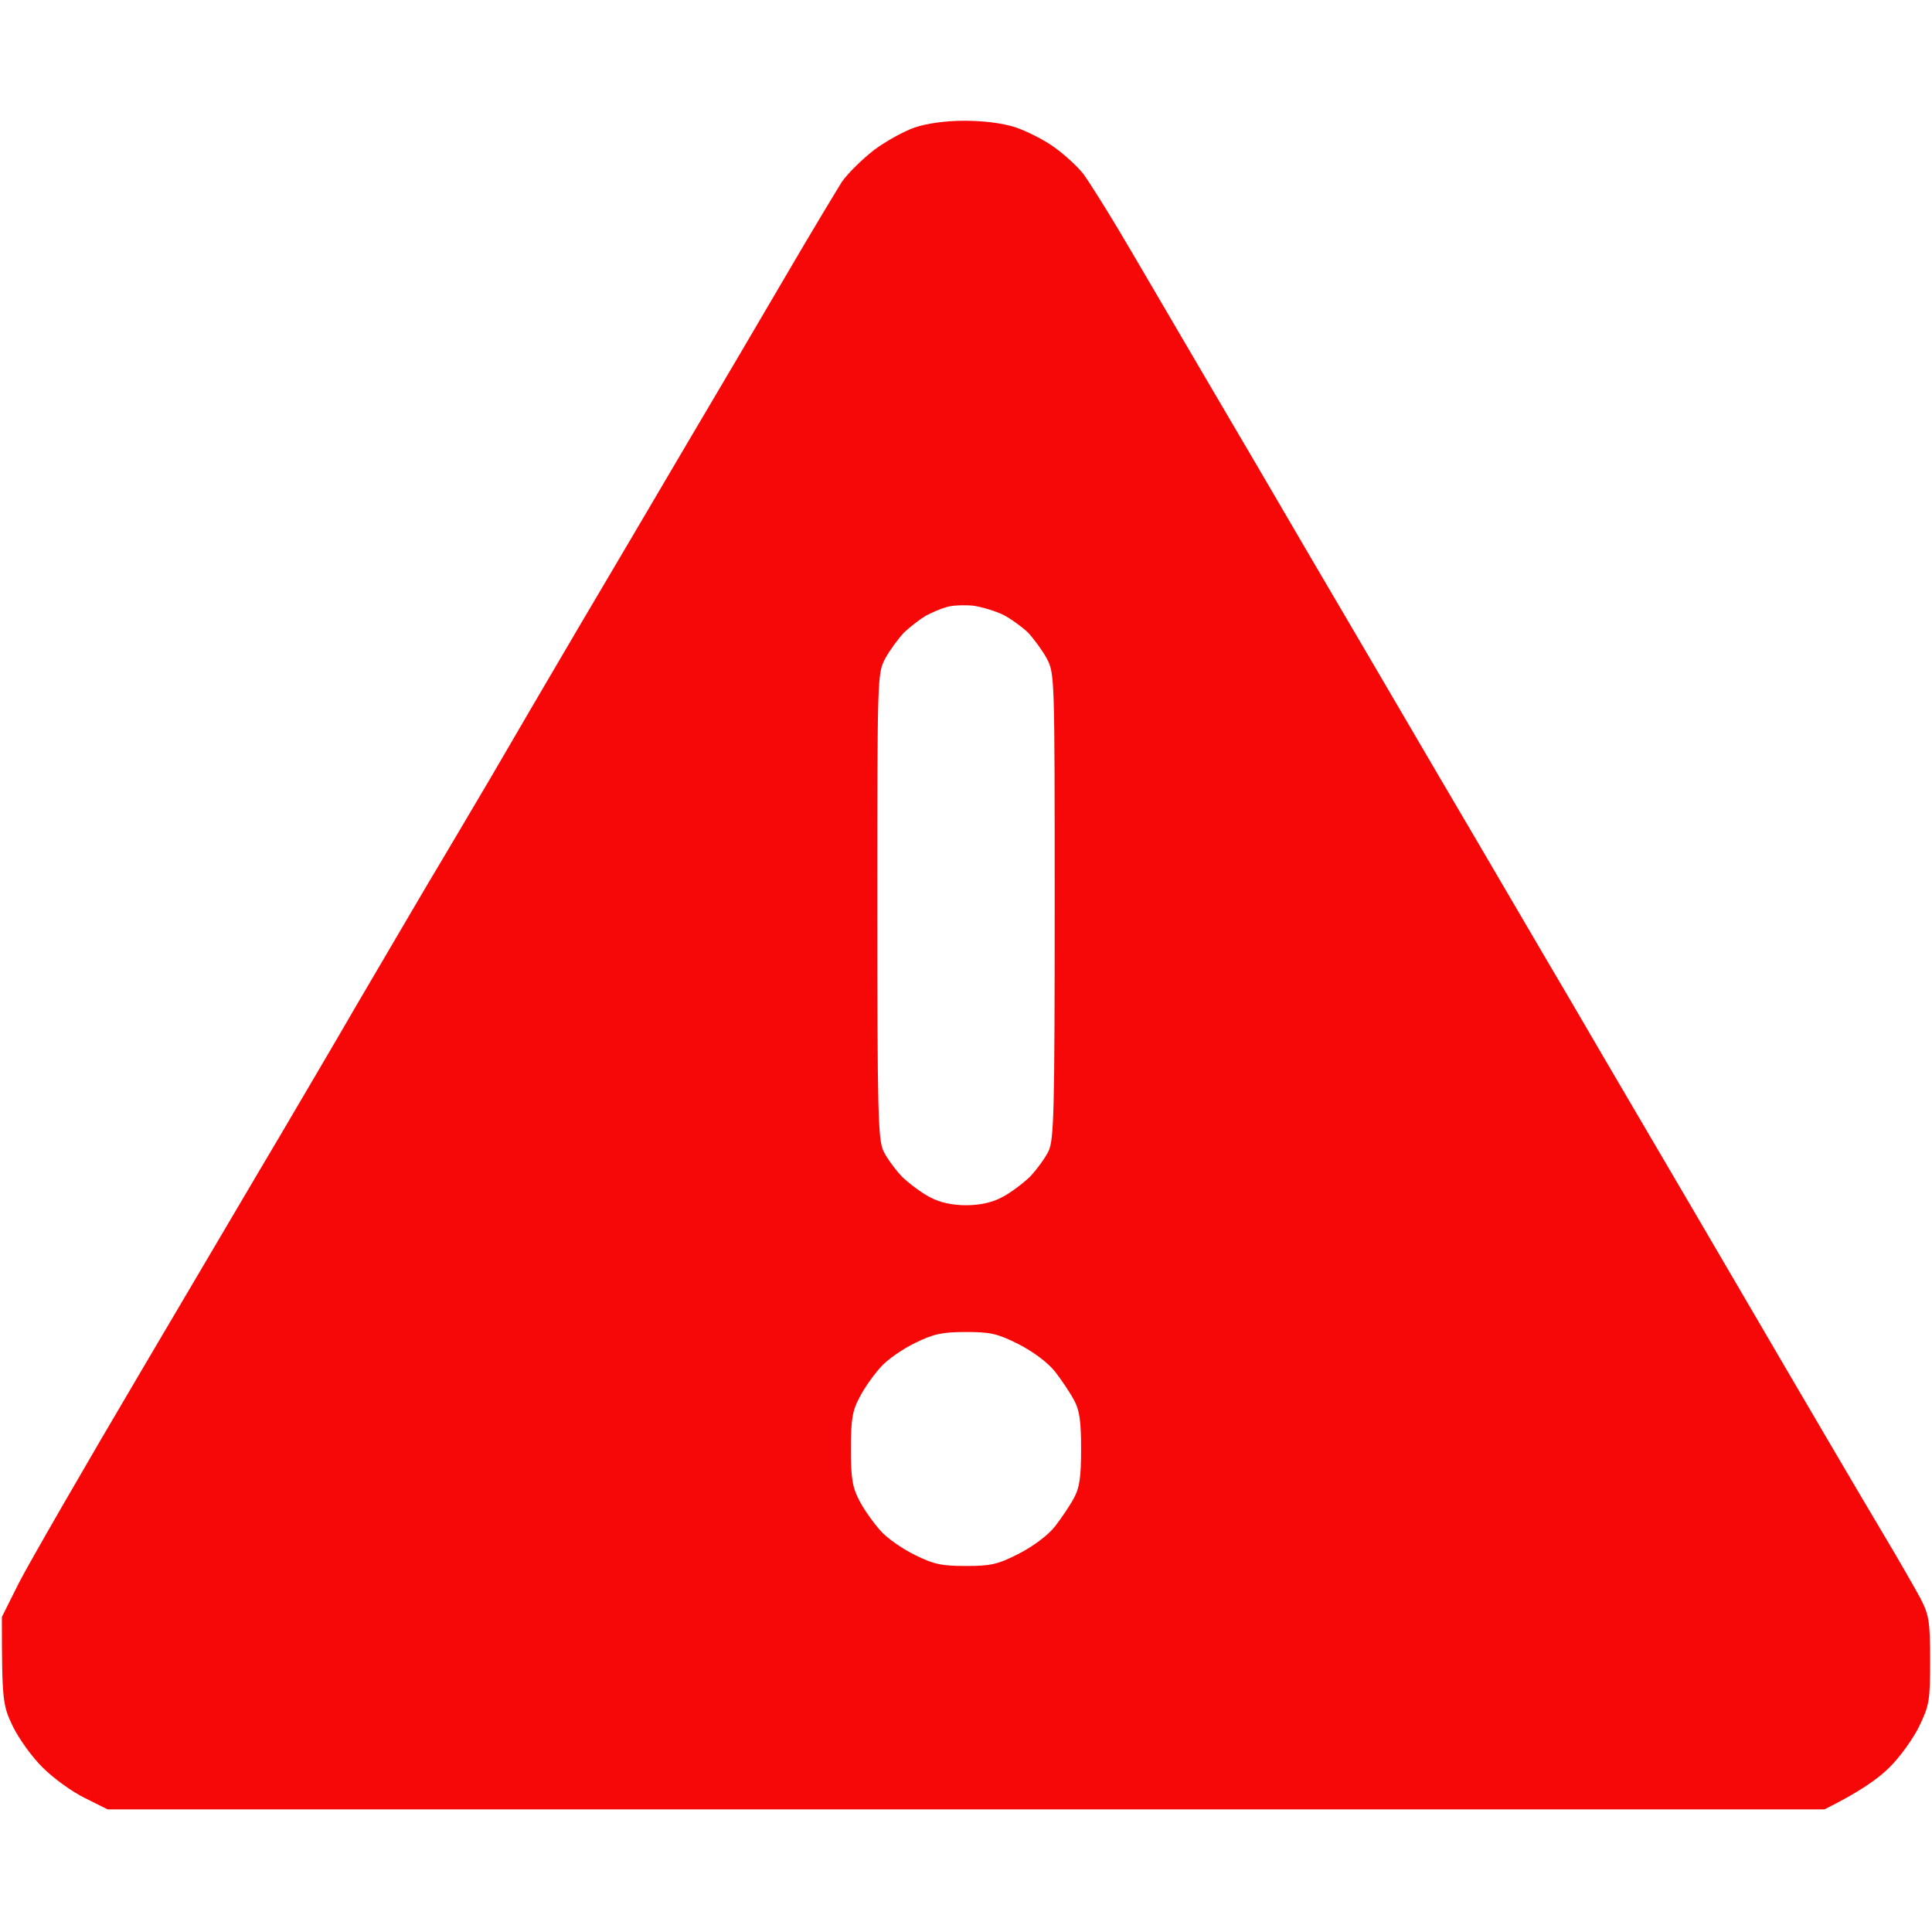
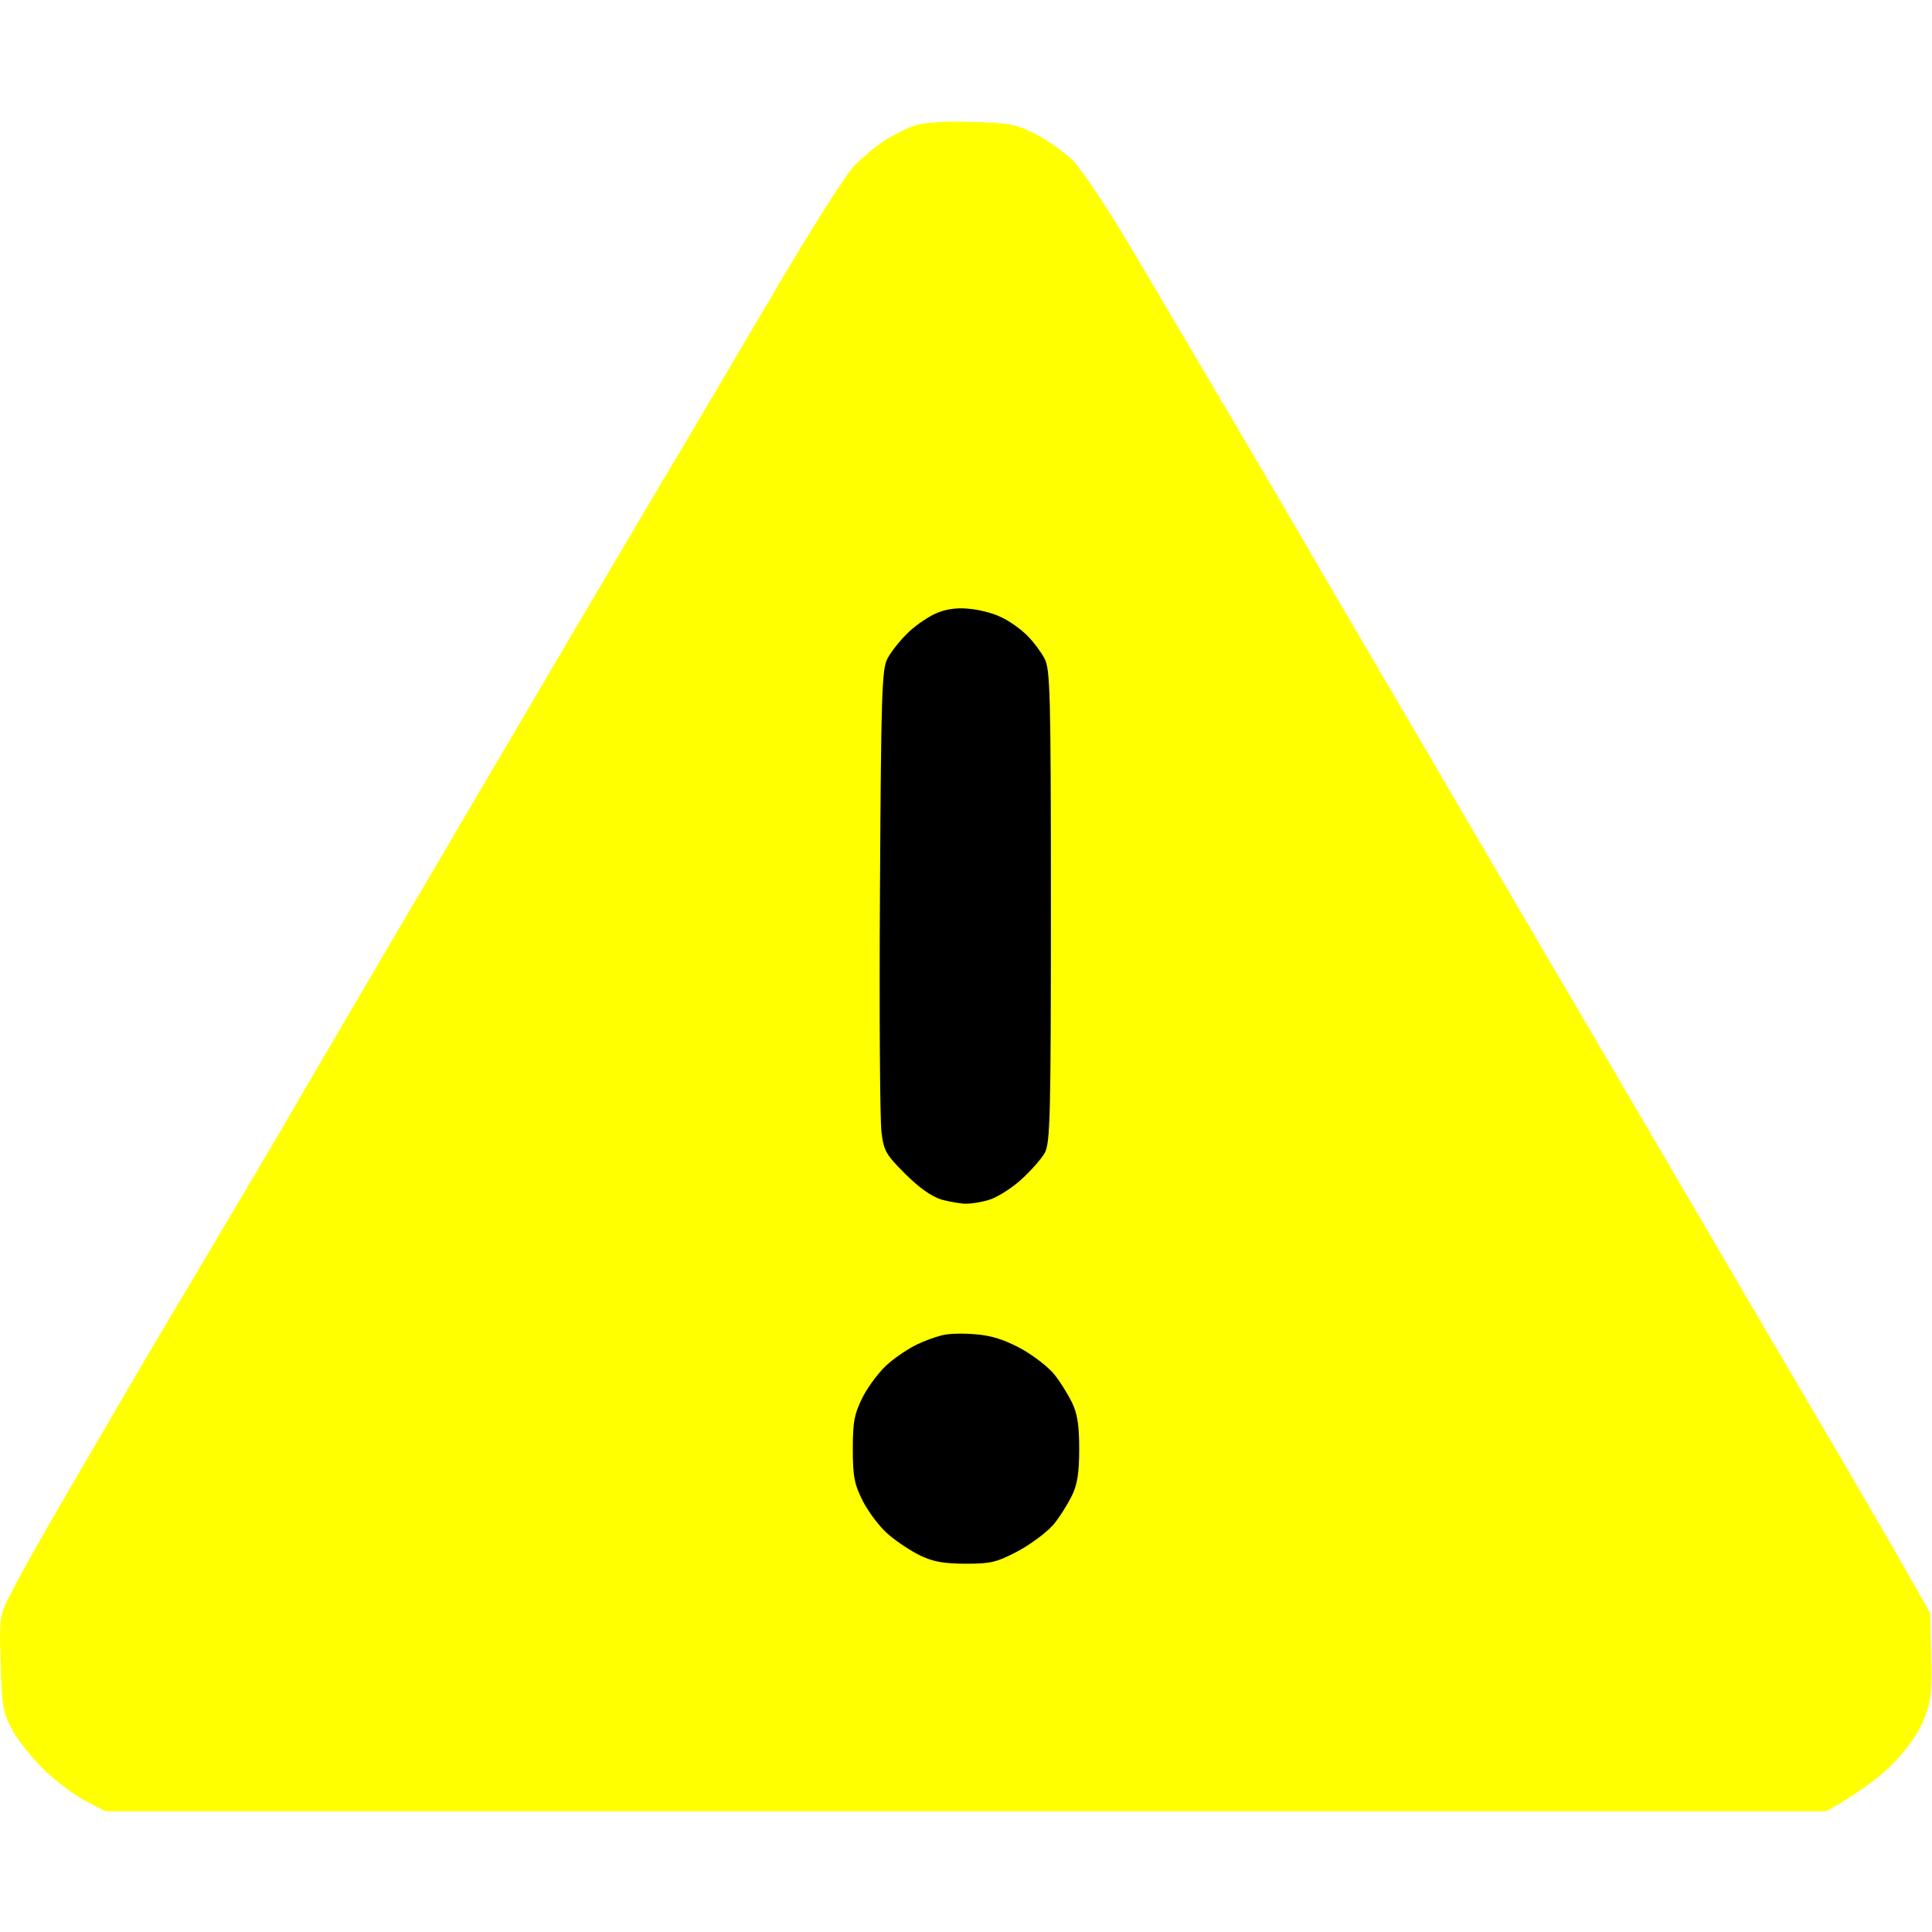
<svg xmlns="http://www.w3.org/2000/svg" version="1.2" viewBox="0 0 512 512" width="512" height="512">
  <style>
- 		.s0 { fill: #f60808 } 
+ 		.s0 { fill: #ffff00 } 
+ 		.s1 { fill: #000000 } 
	</style>
-   <path id="Path 0" fill-rule="evenodd" class="s0" d="m255.5 32c5.1 0 10 0.6 13.5 1.7 3 1 7.8 3.4 10.5 5.4 2.8 2 6.2 5.2 7.6 7 1.4 1.9 5.5 8.4 9.1 14.4 3.6 6 13.6 23.2 22.3 38 8.7 14.8 21.8 37.1 29 49.5 7.3 12.4 22.6 38.5 34 58 11.5 19.5 27.4 46.8 35.5 60.5 8 13.8 28.1 47.9 44.5 76 16.4 28.1 33.2 56.7 37.4 63.7 4.2 7 8.7 14.9 10.1 17.5 2.2 4.3 2.5 6 2.5 16.3 0 10.7-0.2 11.9-2.9 17.5-1.6 3.3-5.2 8.3-8 11-2.8 2.8-7.8 6.4-17.1 11h-455l-6-3c-3.3-1.6-8.3-5.2-11.1-8-2.8-2.7-6.4-7.7-8-11-2.7-5.6-2.9-6.8-2.9-29l4.5-9c2.5-4.9 17.3-30.6 32.9-57 15.6-26.4 32-54.3 36.6-62 4.5-7.7 13.8-23.4 20.5-35 6.8-11.6 15.1-25.7 18.5-31.5 3.5-5.8 10.8-18.2 16.3-27.5 5.4-9.3 16.1-27.6 23.7-40.5 7.6-12.9 20.4-34.5 28.3-48 8-13.5 19.9-33.7 26.5-45 6.6-11.3 13.3-22.4 14.8-24.8 1.6-2.3 5.5-6.1 8.6-8.5 3.1-2.3 8-5 10.7-5.9 3.1-1.1 8.3-1.8 13.1-1.8zm-10.2 131.2c-1.5 0.9-4.1 2.9-5.7 4.4-1.5 1.6-3.8 4.7-5 6.9-2.1 4-2.1 4.6-2.1 65.5 0 54.7 0.2 61.9 1.6 65 0.9 1.9 3.2 5 5 6.9 1.9 1.8 5.2 4.3 7.4 5.4 2.6 1.4 5.9 2.1 9.5 2.1 3.6 0 6.9-0.7 9.5-2.1 2.2-1.1 5.5-3.6 7.4-5.4 1.8-1.9 4.1-5 5-6.9 1.4-3.1 1.6-10.3 1.6-65 0-60.9 0-61.5-2.1-65.5-1.2-2.2-3.5-5.3-5-6.9-1.6-1.5-4.6-3.7-6.6-4.7-2.1-1-5.7-2.1-8-2.4-2.4-0.2-5.5-0.1-7 0.4-1.5 0.4-4 1.5-5.5 2.3zm-12 199.2c-1.8 2-4.3 5.5-5.5 7.9-1.9 3.5-2.3 5.8-2.3 13.7 0 7.9 0.4 10.2 2.3 13.8 1.2 2.3 3.7 5.8 5.5 7.8 1.7 2 5.9 4.9 9.2 6.5 5 2.5 7.2 2.9 13.5 2.9 6.5 0 8.4-0.4 13.9-3.2 3.9-2 7.8-4.9 9.7-7.3 1.7-2.2 4-5.6 5-7.5 1.5-2.7 1.9-5.6 1.9-13 0-7.4-0.4-10.3-1.9-13-1-1.9-3.3-5.3-5-7.5-1.9-2.4-5.8-5.3-9.7-7.3-5.6-2.8-7.4-3.2-13.9-3.2-6.3 0-8.6 0.5-13.5 2.9-3.3 1.6-7.5 4.5-9.2 6.5z" />
+   <g id="Path 0">
+     <path id="Path 0" class="s0" d="m257 32.3c10.5 0.3 12 0.5 17.4 3.2 3.2 1.7 7.7 4.8 10 7.1 2.2 2.3 9 12.4 15 22.5 6 10.1 15.4 26.1 20.9 35.4 5.5 9.3 12.8 21.7 16.2 27.5 3.4 5.8 7.2 12.3 8.5 14.5 1.2 2.2 12.9 22.2 26 44.5 13 22.3 29.2 49.9 36 61.5 6.8 11.6 20.5 34.9 30.5 52 10 17.1 28.4 48.6 41 70 12.6 21.4 25.2 43 33 57l0.3 11c0.3 9.2 0 11.9-1.7 16.5-1.3 3.6-4 7.7-7.8 11.7-3.2 3.5-8.6 7.8-18.3 13.3h-456l-4.7-2.4c-2.7-1.3-7.5-4.8-10.8-7.8-3.3-3.1-7.3-8-9-10.9-2.7-5-3-6.3-3.3-17.9-0.4-12.1-0.4-12.7 2.3-18 1.5-3 5.3-10 8.5-15.5 3.1-5.5 11.2-19.4 18-31 6.7-11.6 16.5-28.2 21.8-37 5.2-8.8 12.4-20.9 16-27 3.6-6.1 8-13.5 9.7-16.5 1.7-3 8.6-14.7 15.2-26 6.6-11.3 17.3-29.5 23.8-40.5 6.4-11 14.9-25.4 18.8-32 3.9-6.6 9.8-16.7 13.2-22.5 3.4-5.8 11.5-19.5 18-30.5 6.5-11 13.7-23.2 16-27 2.3-3.8 12.4-21.1 22.6-38.3 10.4-17.8 20.1-33.1 22.4-35.4 2.2-2.2 5.8-5.2 8-6.6 2.2-1.4 5.6-3.1 7.5-3.8 2.4-0.9 7.3-1.3 15-1.1z" />
+     <path id="Path 1" class="s1" d="m256.5 161.3c2.8 0.2 6.8 1.2 8.9 2.3 2.2 1 5.2 3.2 6.9 4.9 1.6 1.6 3.6 4.3 4.5 6 1.5 2.7 1.7 9.1 1.7 65.5 0 55.7-0.2 62.8-1.6 65.5-0.9 1.6-3.8 4.9-6.5 7.3-2.7 2.4-6.5 4.7-8.4 5.2-1.9 0.6-4.6 1-6 1-1.4 0-4.3-0.5-6.5-1.1-2.6-0.8-5.9-3.1-9.6-6.8-5.1-5.1-5.7-6.1-6.3-11.1-0.4-3-0.6-31.8-0.4-64 0.3-52.3 0.5-58.8 2-61.5 0.9-1.7 3.1-4.5 5-6.4 1.8-1.9 5.1-4.2 7.3-5.3 2.7-1.3 5.6-1.8 9-1.5zm2 192.3c4.2 0.3 7.8 1.5 11.9 3.7 3.3 1.8 7.2 4.8 8.8 6.7 1.6 1.9 3.7 5.3 4.8 7.5 1.5 3 2 6.1 2 12.5 0 6.4-0.5 9.5-2 12.5-1.1 2.2-3.2 5.6-4.8 7.5-1.6 1.9-5.8 5.1-9.3 7-5.7 3-7.2 3.4-13.9 3.4-5.7 0-8.6-0.5-12-2.1-2.5-1.2-6.3-3.7-8.5-5.6-2.2-1.8-5.2-5.8-6.8-8.8-2.3-4.6-2.7-6.6-2.7-13.9 0-7.3 0.4-9.3 2.7-13.9 1.6-3 4.6-7 6.8-8.8 2.2-1.9 5.6-4.1 7.5-5 1.9-0.9 4.8-2 6.5-2.4 1.7-0.5 5.7-0.6 9-0.3z" />
+   </g>
</svg>
